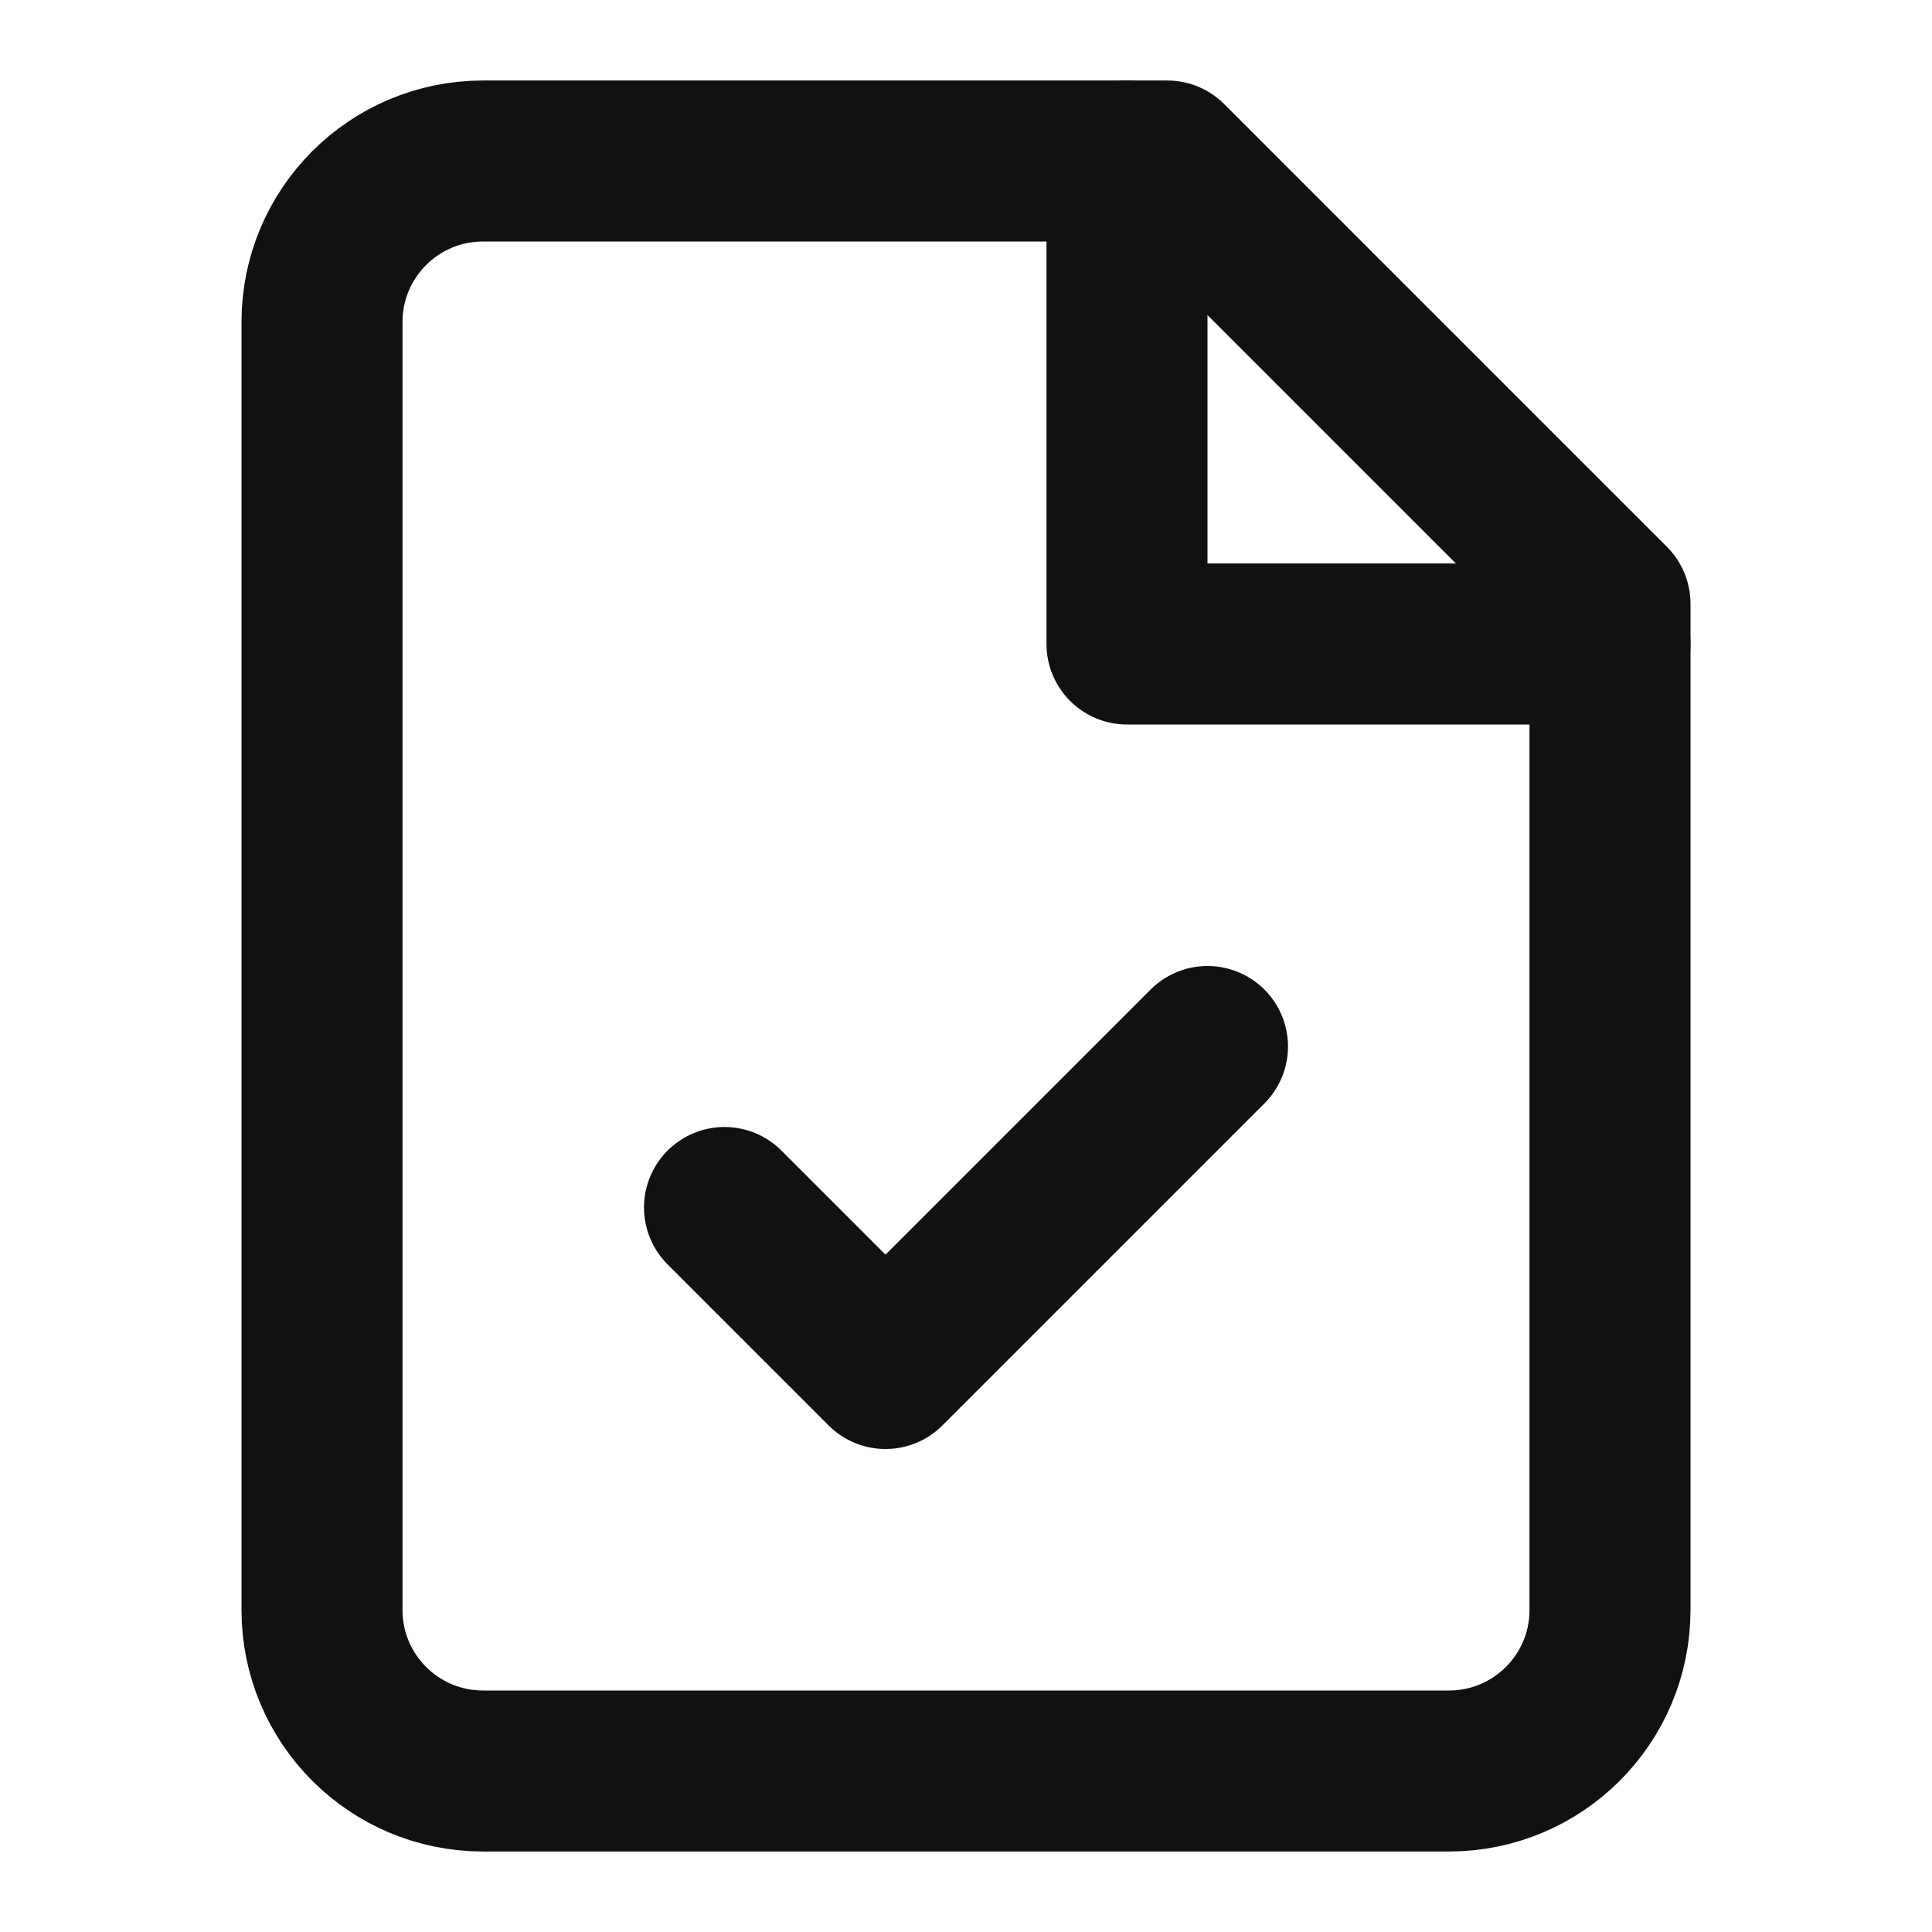
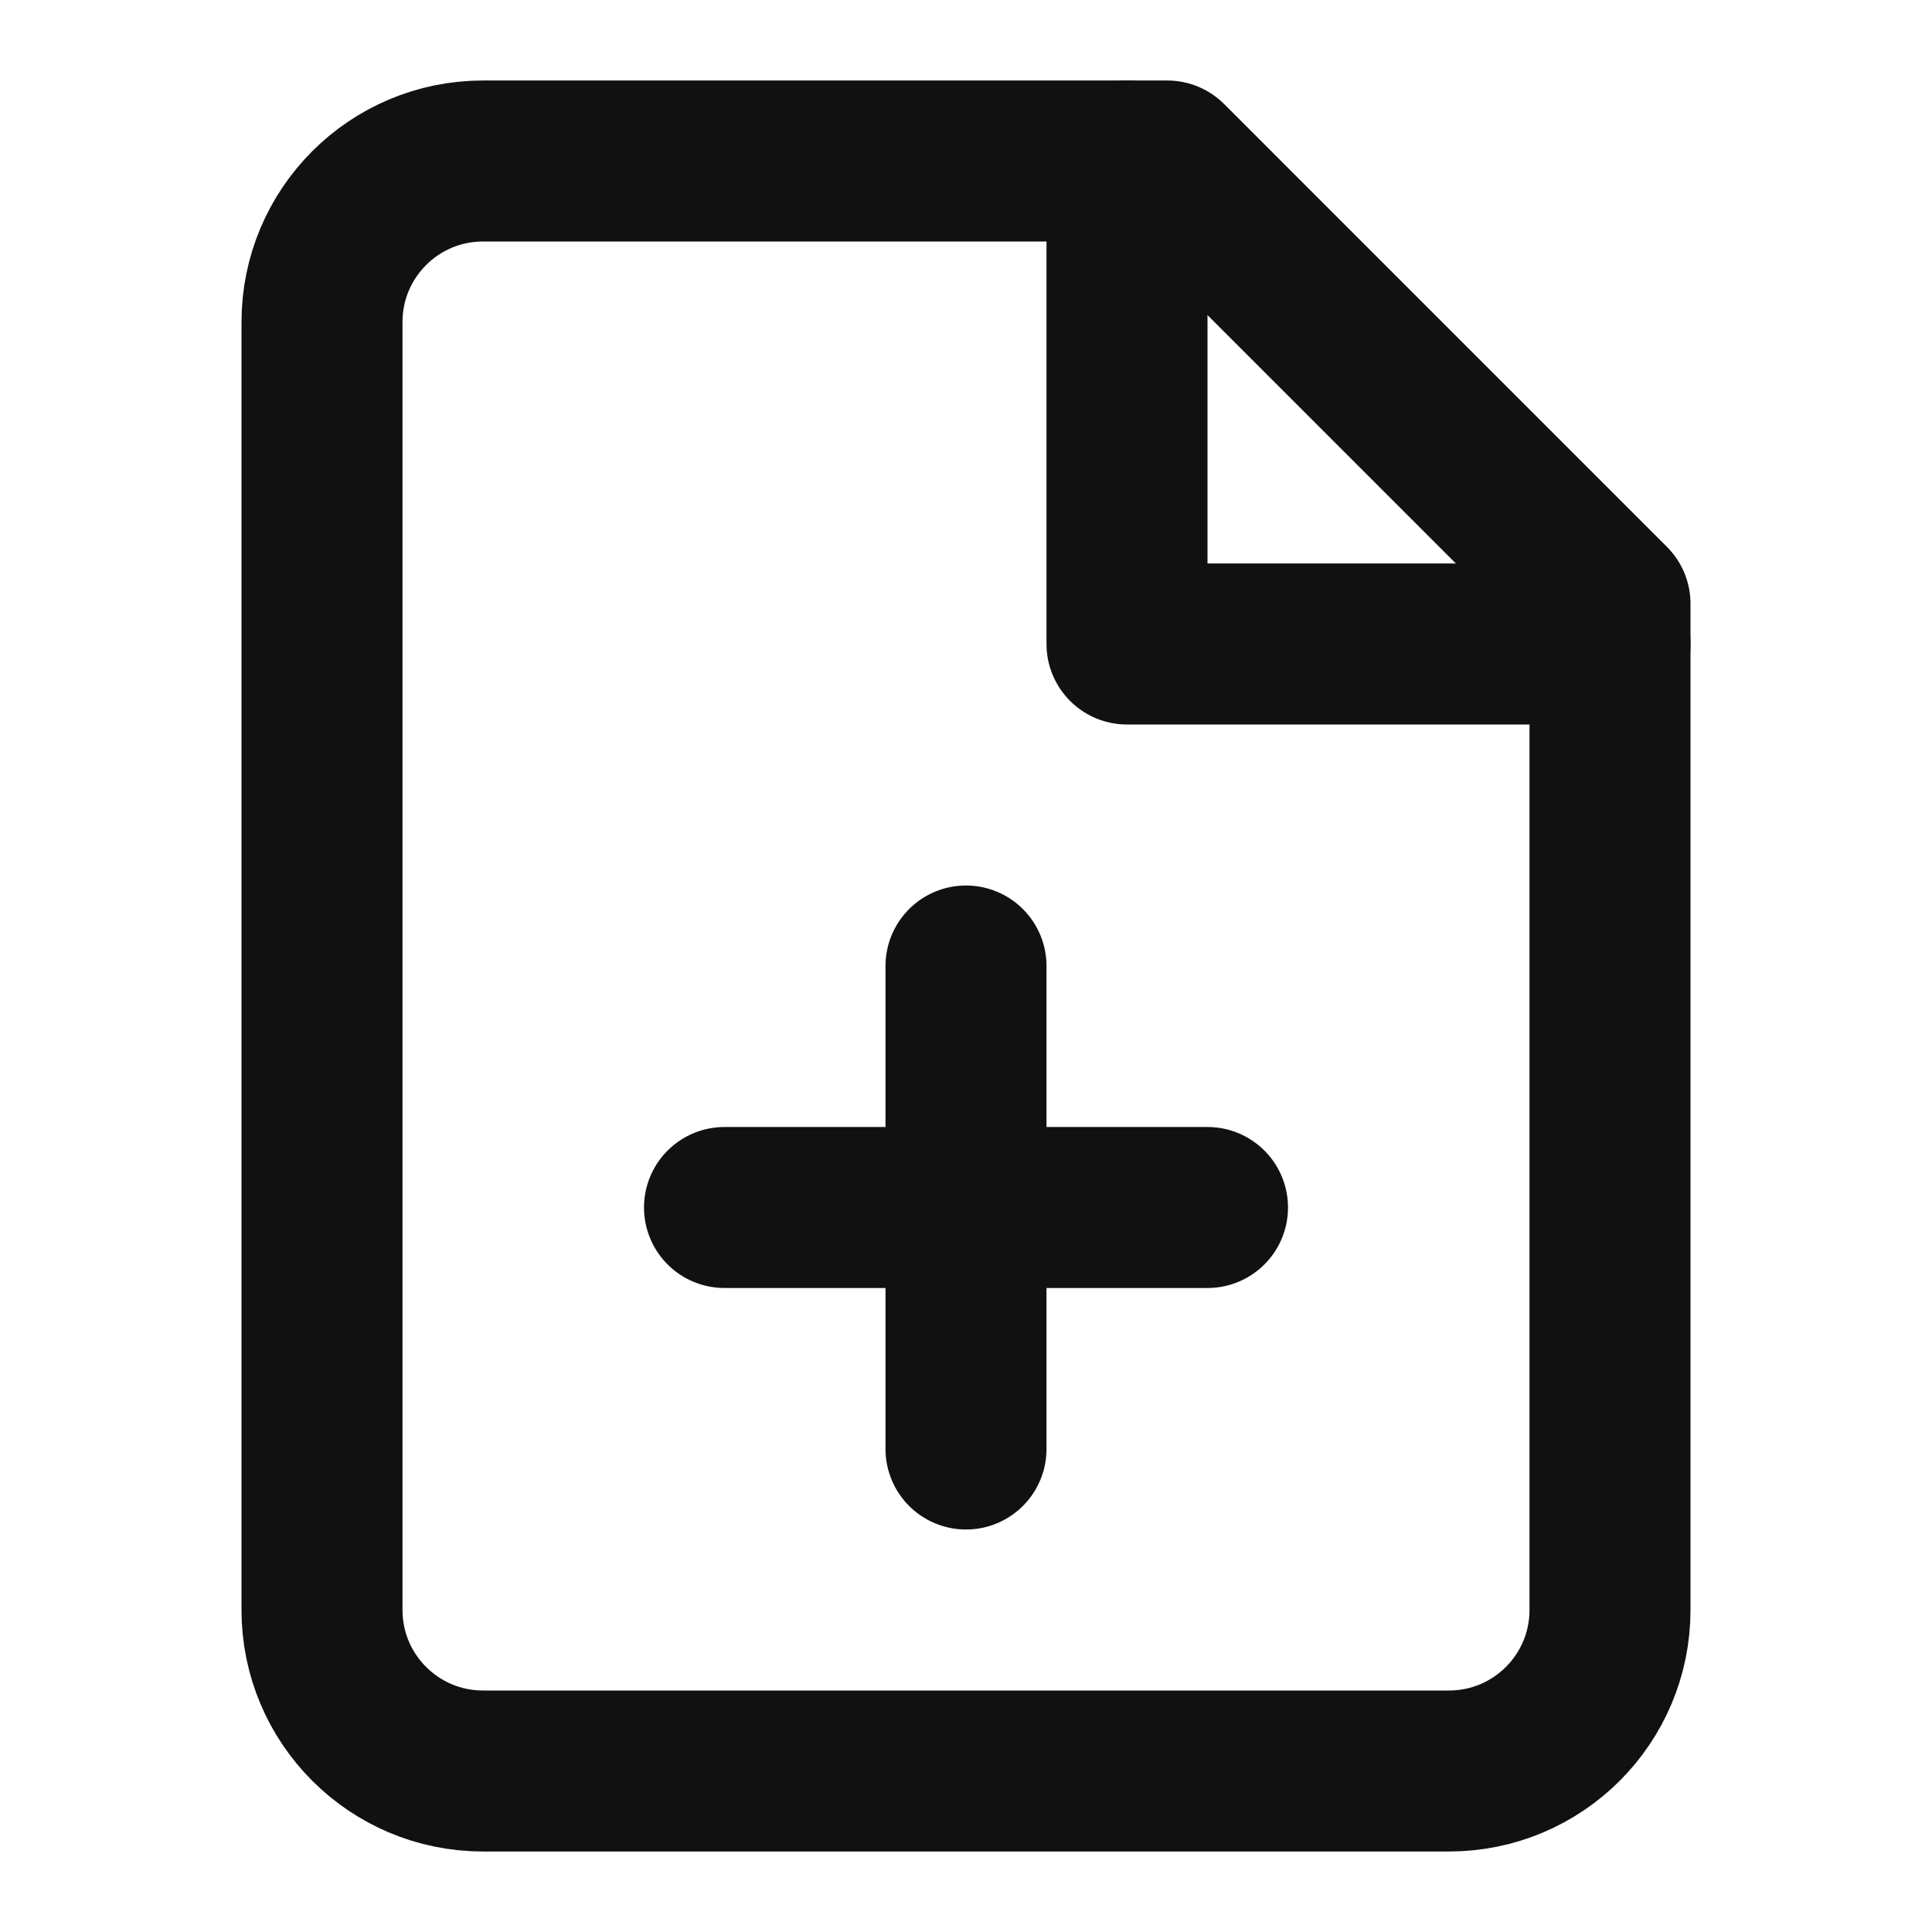
<svg xmlns="http://www.w3.org/2000/svg" width="24" height="24" viewBox="0 0 24 24" fill="none" stroke="#111111" stroke-width="2" stroke-linecap="round" stroke-linejoin="round">
  <path d="M14.5 2H6a2 2 0 0 0-2 2v16a2 2 0 0 0 2 2h12a2 2 0 0 0 2-2V7.5z" />
  <polyline points="14 2 14 8 20 8" />
-   <path d="m9 15 2 2 4-4" />
+   <path d="M12 18v-6" />
+   <path d="M9 15h6" />
</svg>
